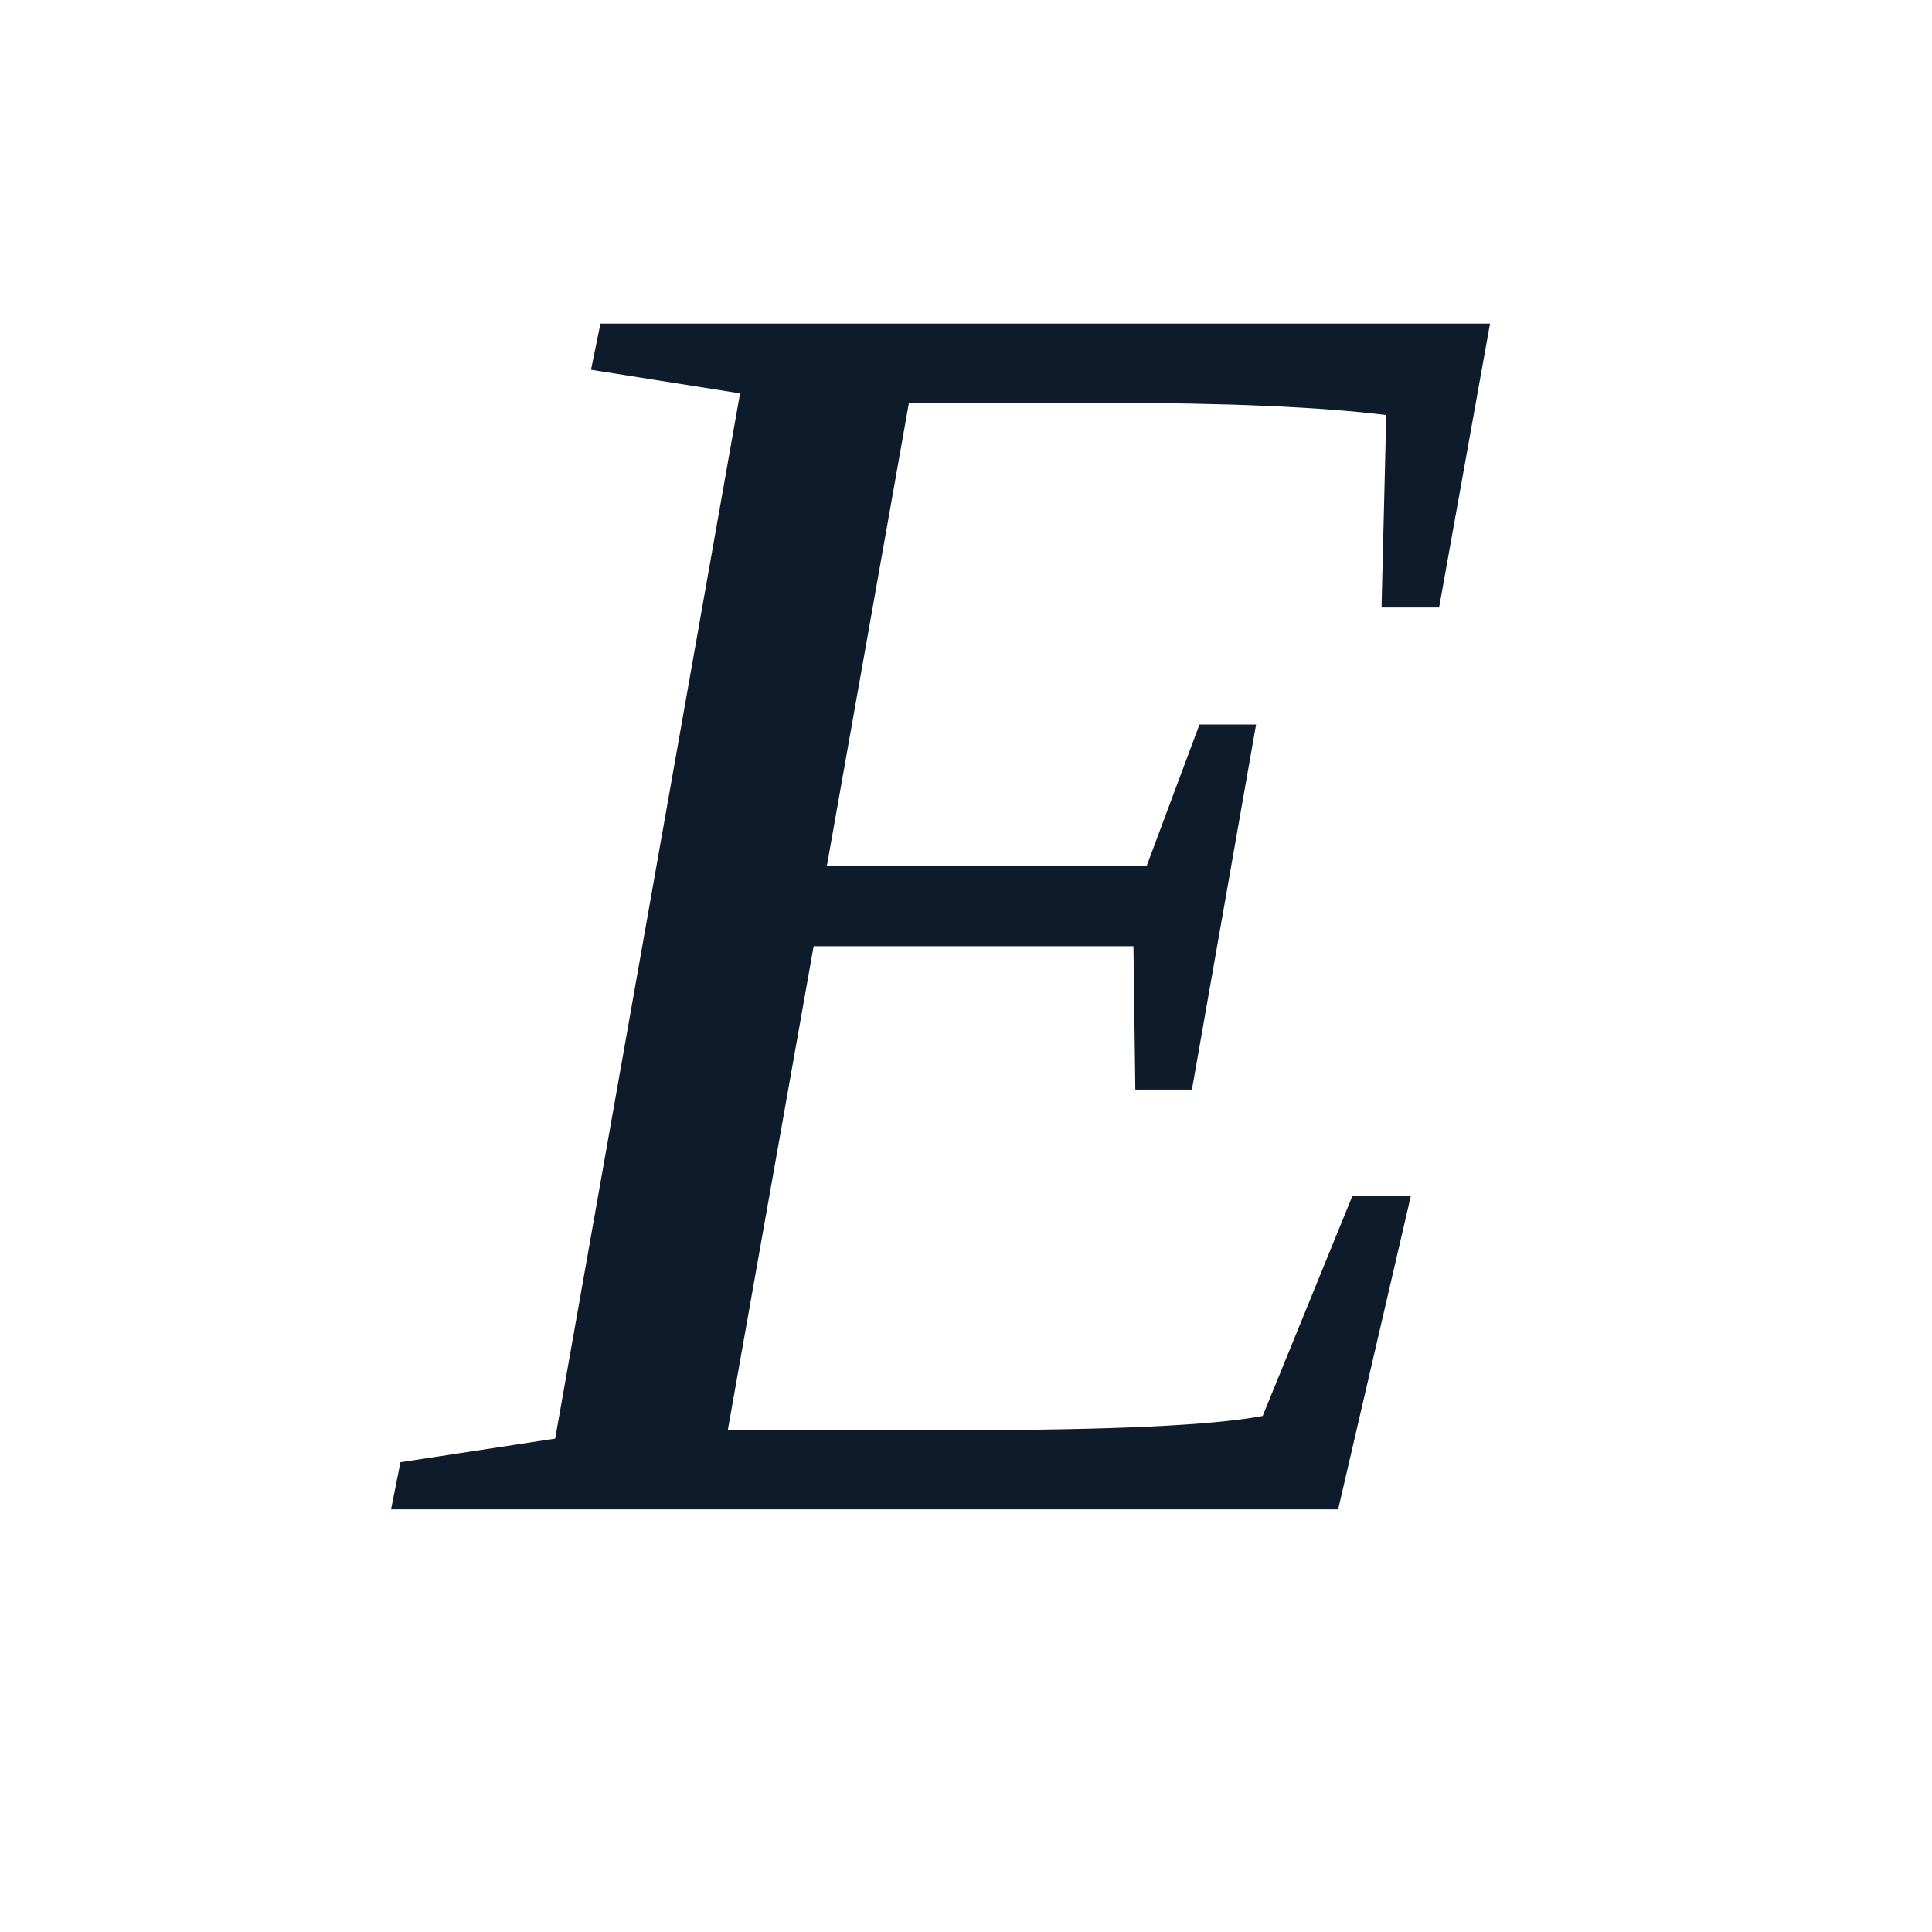
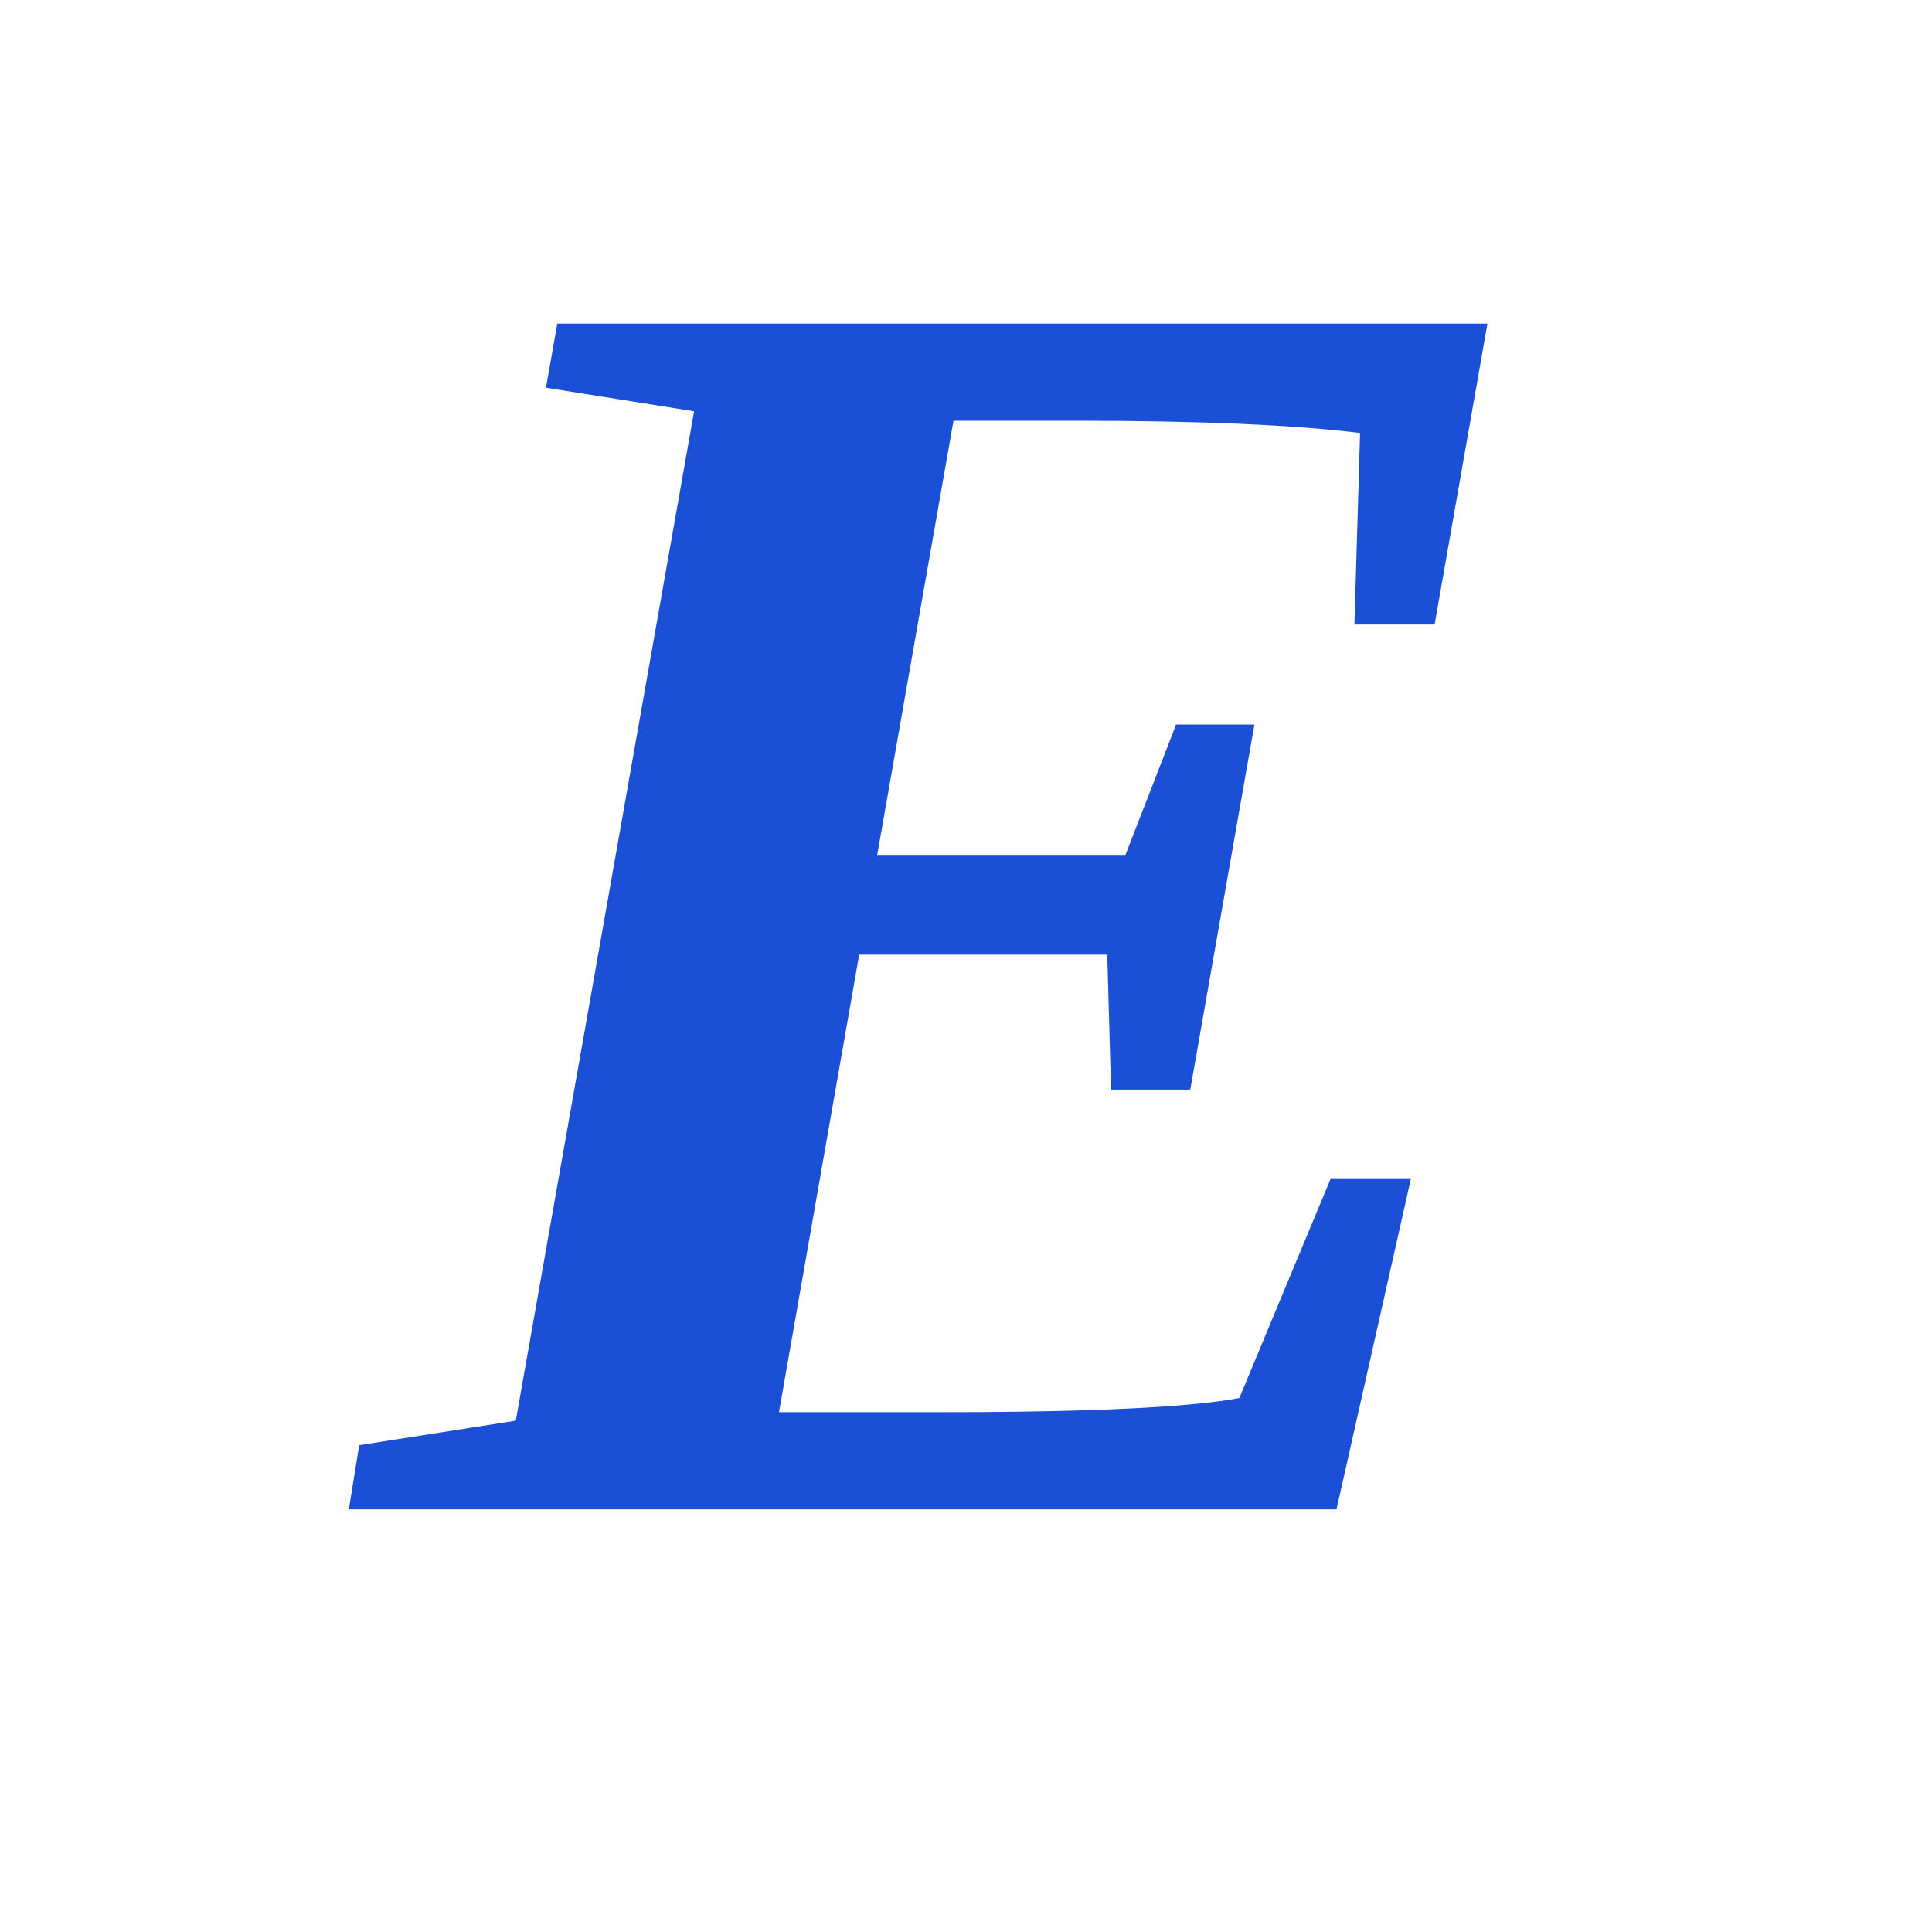
<svg xmlns="http://www.w3.org/2000/svg" viewBox="0 0 32 32" width="32" height="32">
-   <text x="16" y="25" fill="#0D1B2A" font-family="Georgia, 'Times New Roman', 'Big Caslon', 'DM Serif Display', serif" font-style="italic" font-weight="500" font-size="30" text-anchor="middle">E</text>
+   <text x="16" y="25" fill="#1A4FD6" font-family="Georgia, 'Times New Roman', 'Big Caslon', 'DM Serif Display', serif" font-style="italic" font-weight="700" font-size="30" text-anchor="middle">E</text>
</svg>
